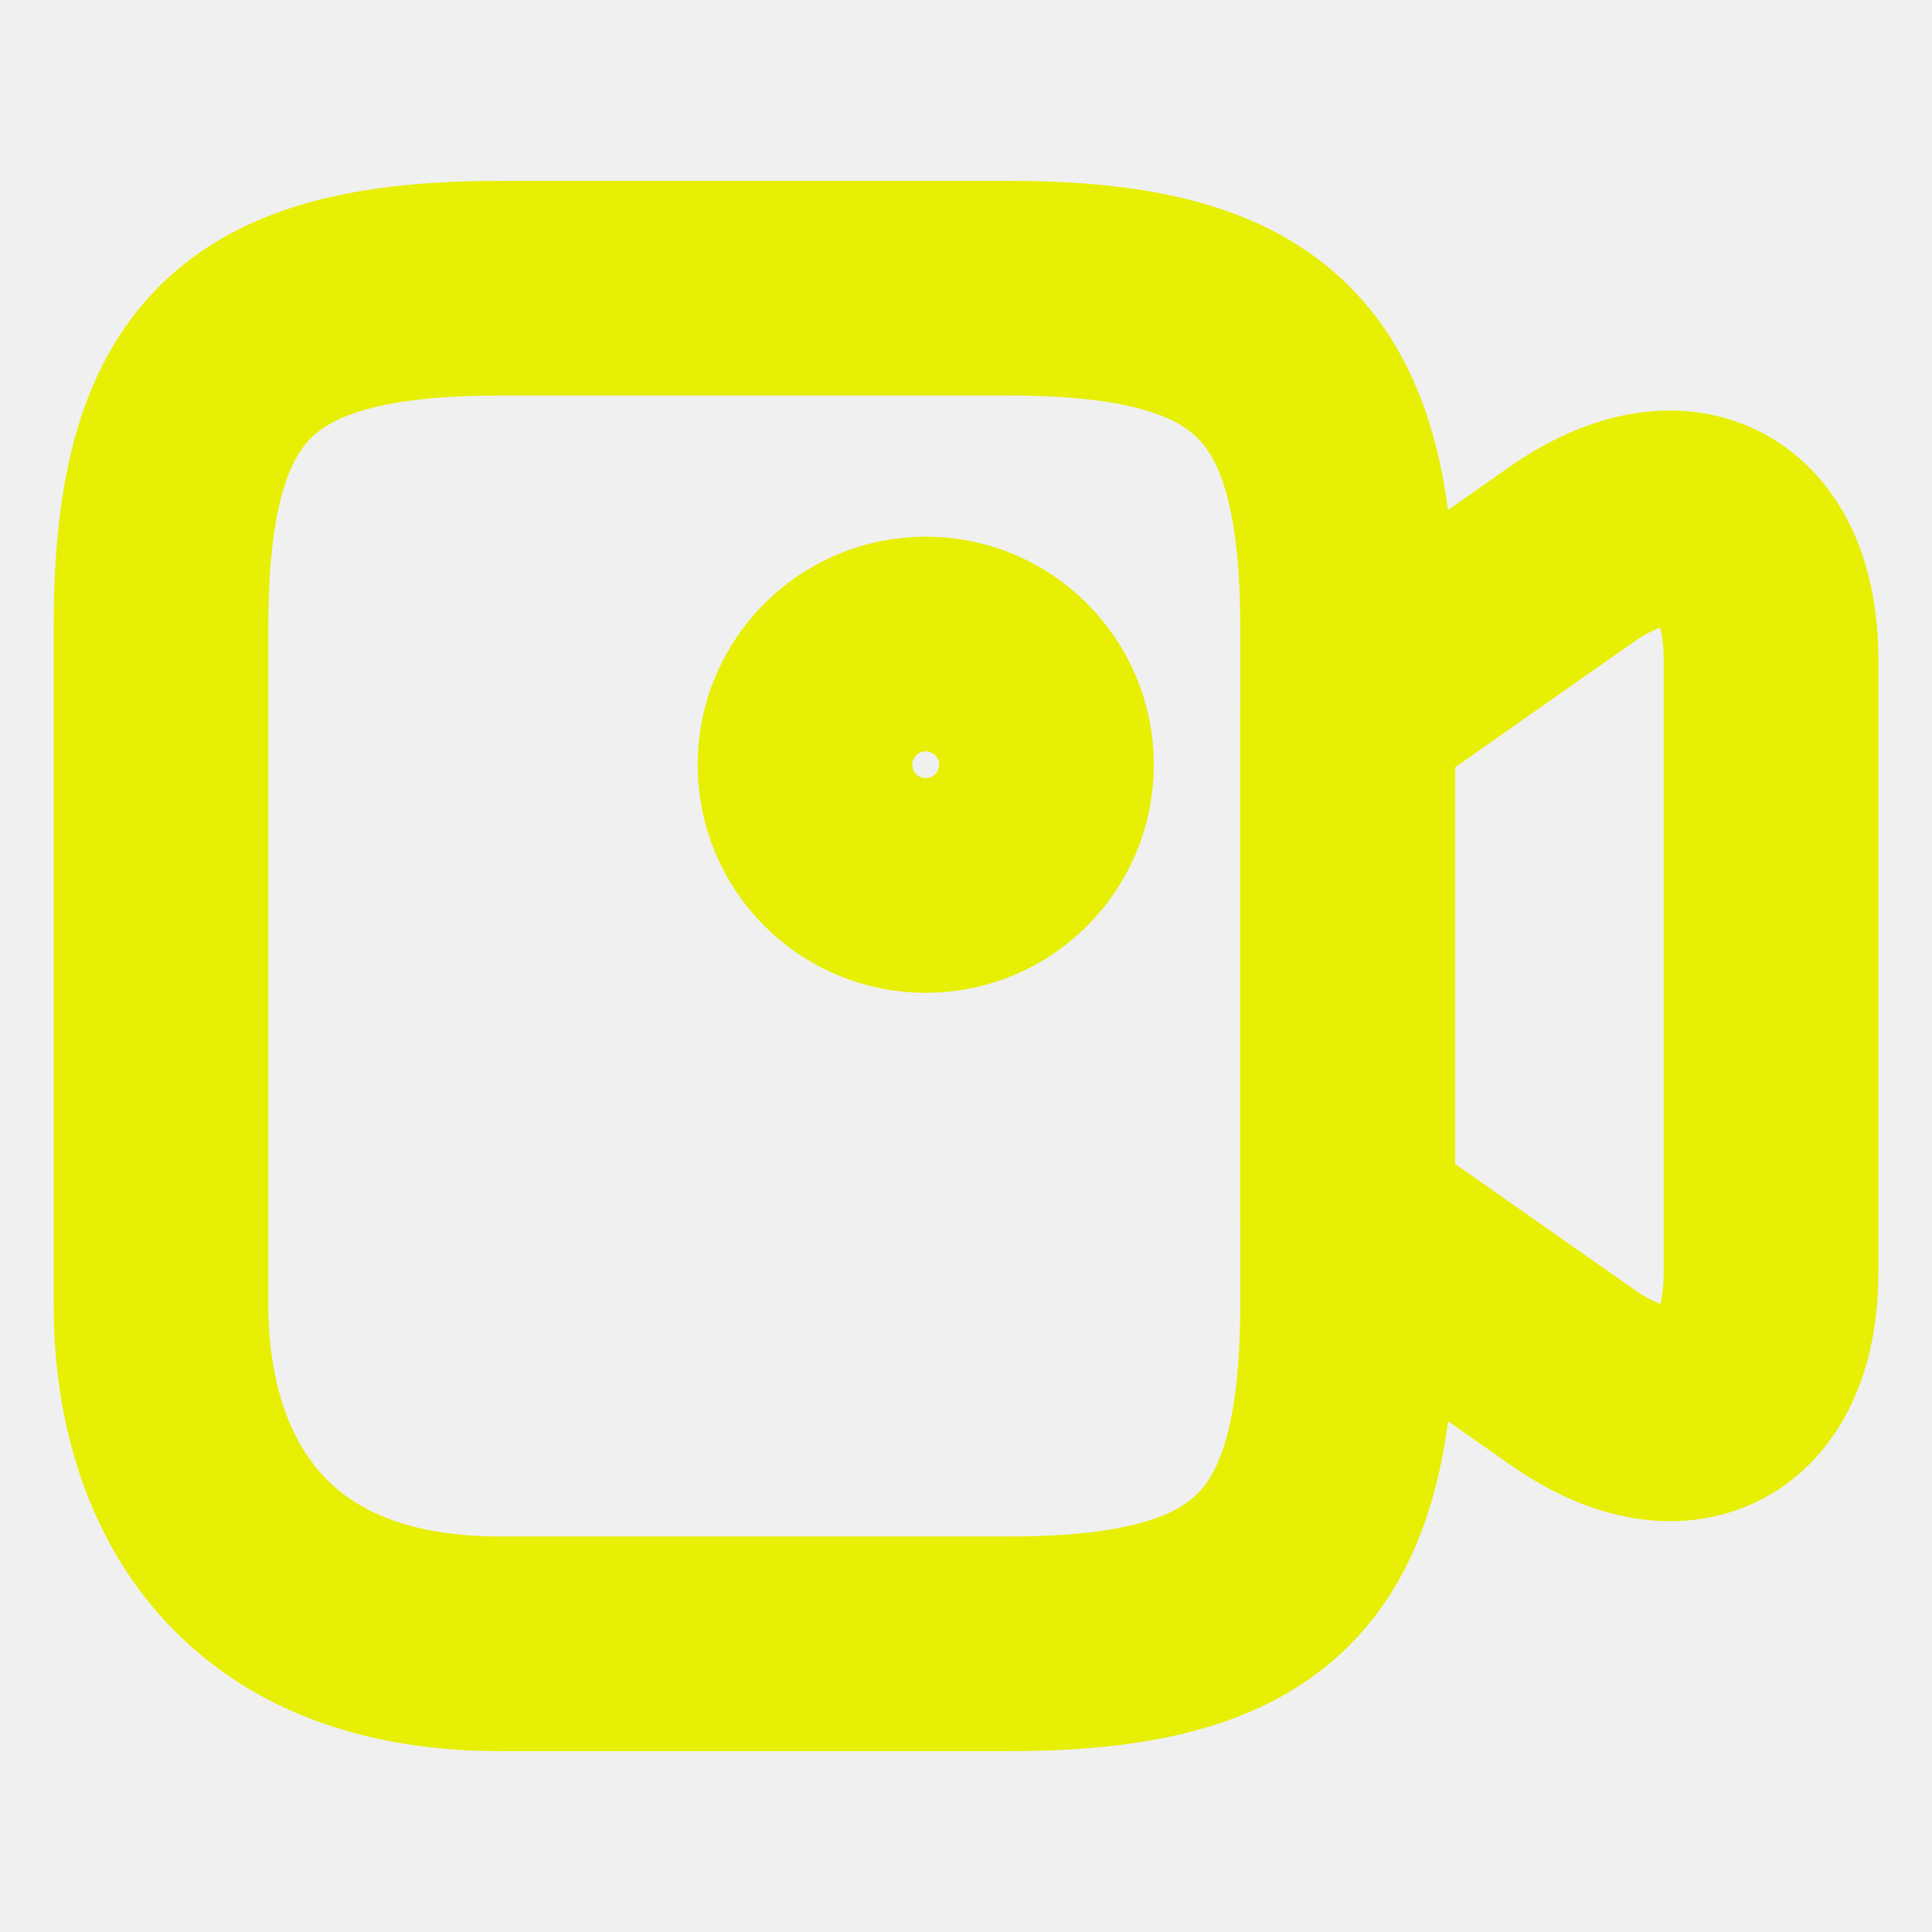
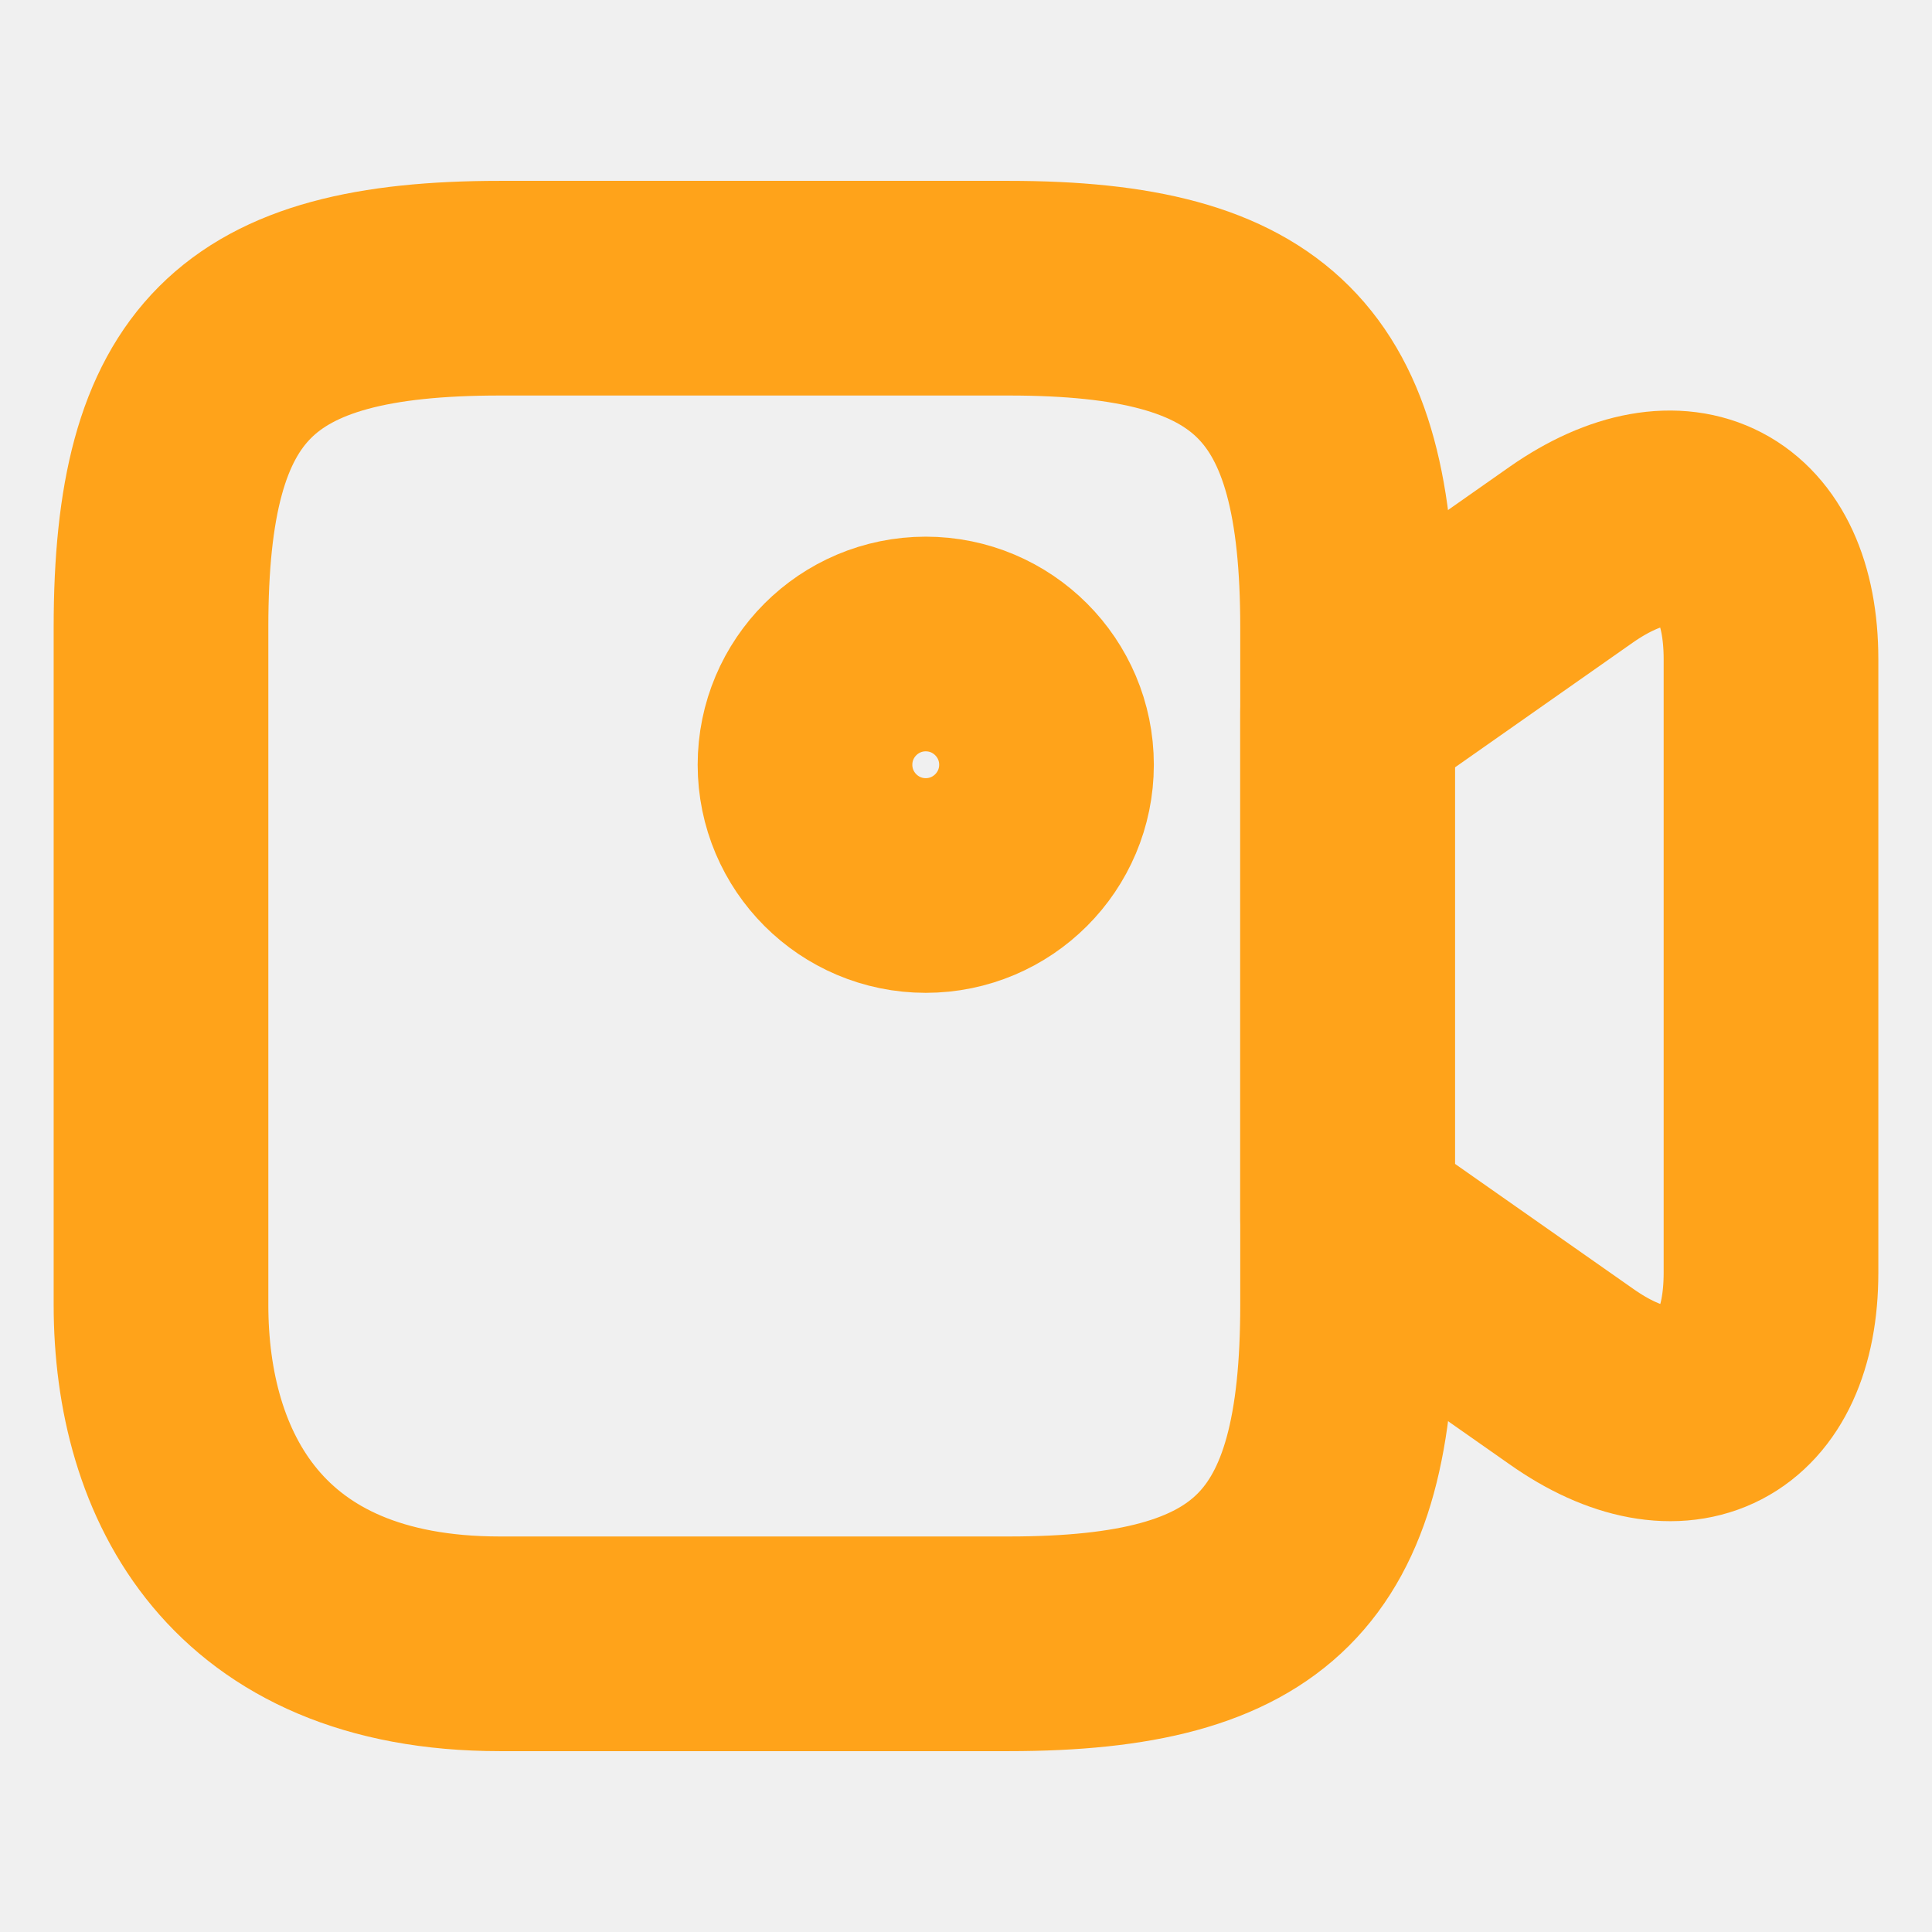
<svg xmlns="http://www.w3.org/2000/svg" width="18" height="18" viewBox="0 0 18 18" fill="none">
  <mask id="mask0_1_1539" style="mask-type:alpha" maskUnits="userSpaceOnUse" x="0" y="0" width="18" height="18">
-     <rect x="0.5" y="0.5" width="17" height="17" fill="white" stroke="#e7ef04" />
+     <rect x="0.5" y="0.5" width="17" height="17" fill="white" stroke="#ffa31a" />
  </mask>
  <g mask="url(#mask0_1_1539)">
-     <path d="M9.398 15.315H4.657C2.288 15.315 1.5 13.74 1.5 12.158V5.843C1.5 3.473 2.288 2.685 4.657 2.685H9.398C11.768 2.685 12.555 3.473 12.555 5.843V12.158C12.555 14.527 11.76 15.315 9.398 15.315Z" stroke="#e7ef04" stroke-width="2" stroke-linecap="round" stroke-linejoin="round" />
-     <path d="M14.64 12.825L12.555 11.363V6.63L14.64 5.167C15.66 4.455 16.5 4.89 16.5 6.142V11.857C16.5 13.11 15.66 13.545 14.64 12.825Z" stroke="#e7ef04" stroke-width="2" stroke-linecap="round" stroke-linejoin="round" />
-     <path d="M8.625 8.25C9.246 8.25 9.75 7.746 9.75 7.125C9.75 6.504 9.246 6 8.625 6C8.004 6 7.5 6.504 7.5 7.125C7.5 7.746 8.004 8.25 8.625 8.25Z" stroke="#e7ef04" stroke-width="2" stroke-linecap="round" stroke-linejoin="round" />
+     <path d="M9.398 15.315H4.657C2.288 15.315 1.5 13.74 1.5 12.158V5.843C1.5 3.473 2.288 2.685 4.657 2.685H9.398C11.768 2.685 12.555 3.473 12.555 5.843V12.158C12.555 14.527 11.76 15.315 9.398 15.315Z" stroke="#ffa31a" stroke-width="2" stroke-linecap="round" stroke-linejoin="round" />
+     <path d="M14.64 12.825L12.555 11.363V6.63L14.64 5.167C15.66 4.455 16.5 4.89 16.5 6.142V11.857C16.5 13.11 15.66 13.545 14.64 12.825Z" stroke="#ffa31a" stroke-width="2" stroke-linecap="round" stroke-linejoin="round" />
+     <path d="M8.625 8.25C9.246 8.25 9.75 7.746 9.75 7.125C9.75 6.504 9.246 6 8.625 6C8.004 6 7.5 6.504 7.5 7.125C7.5 7.746 8.004 8.25 8.625 8.25Z" stroke="#ffa31a" stroke-width="2" stroke-linecap="round" stroke-linejoin="round" />
  </g>
</svg>
